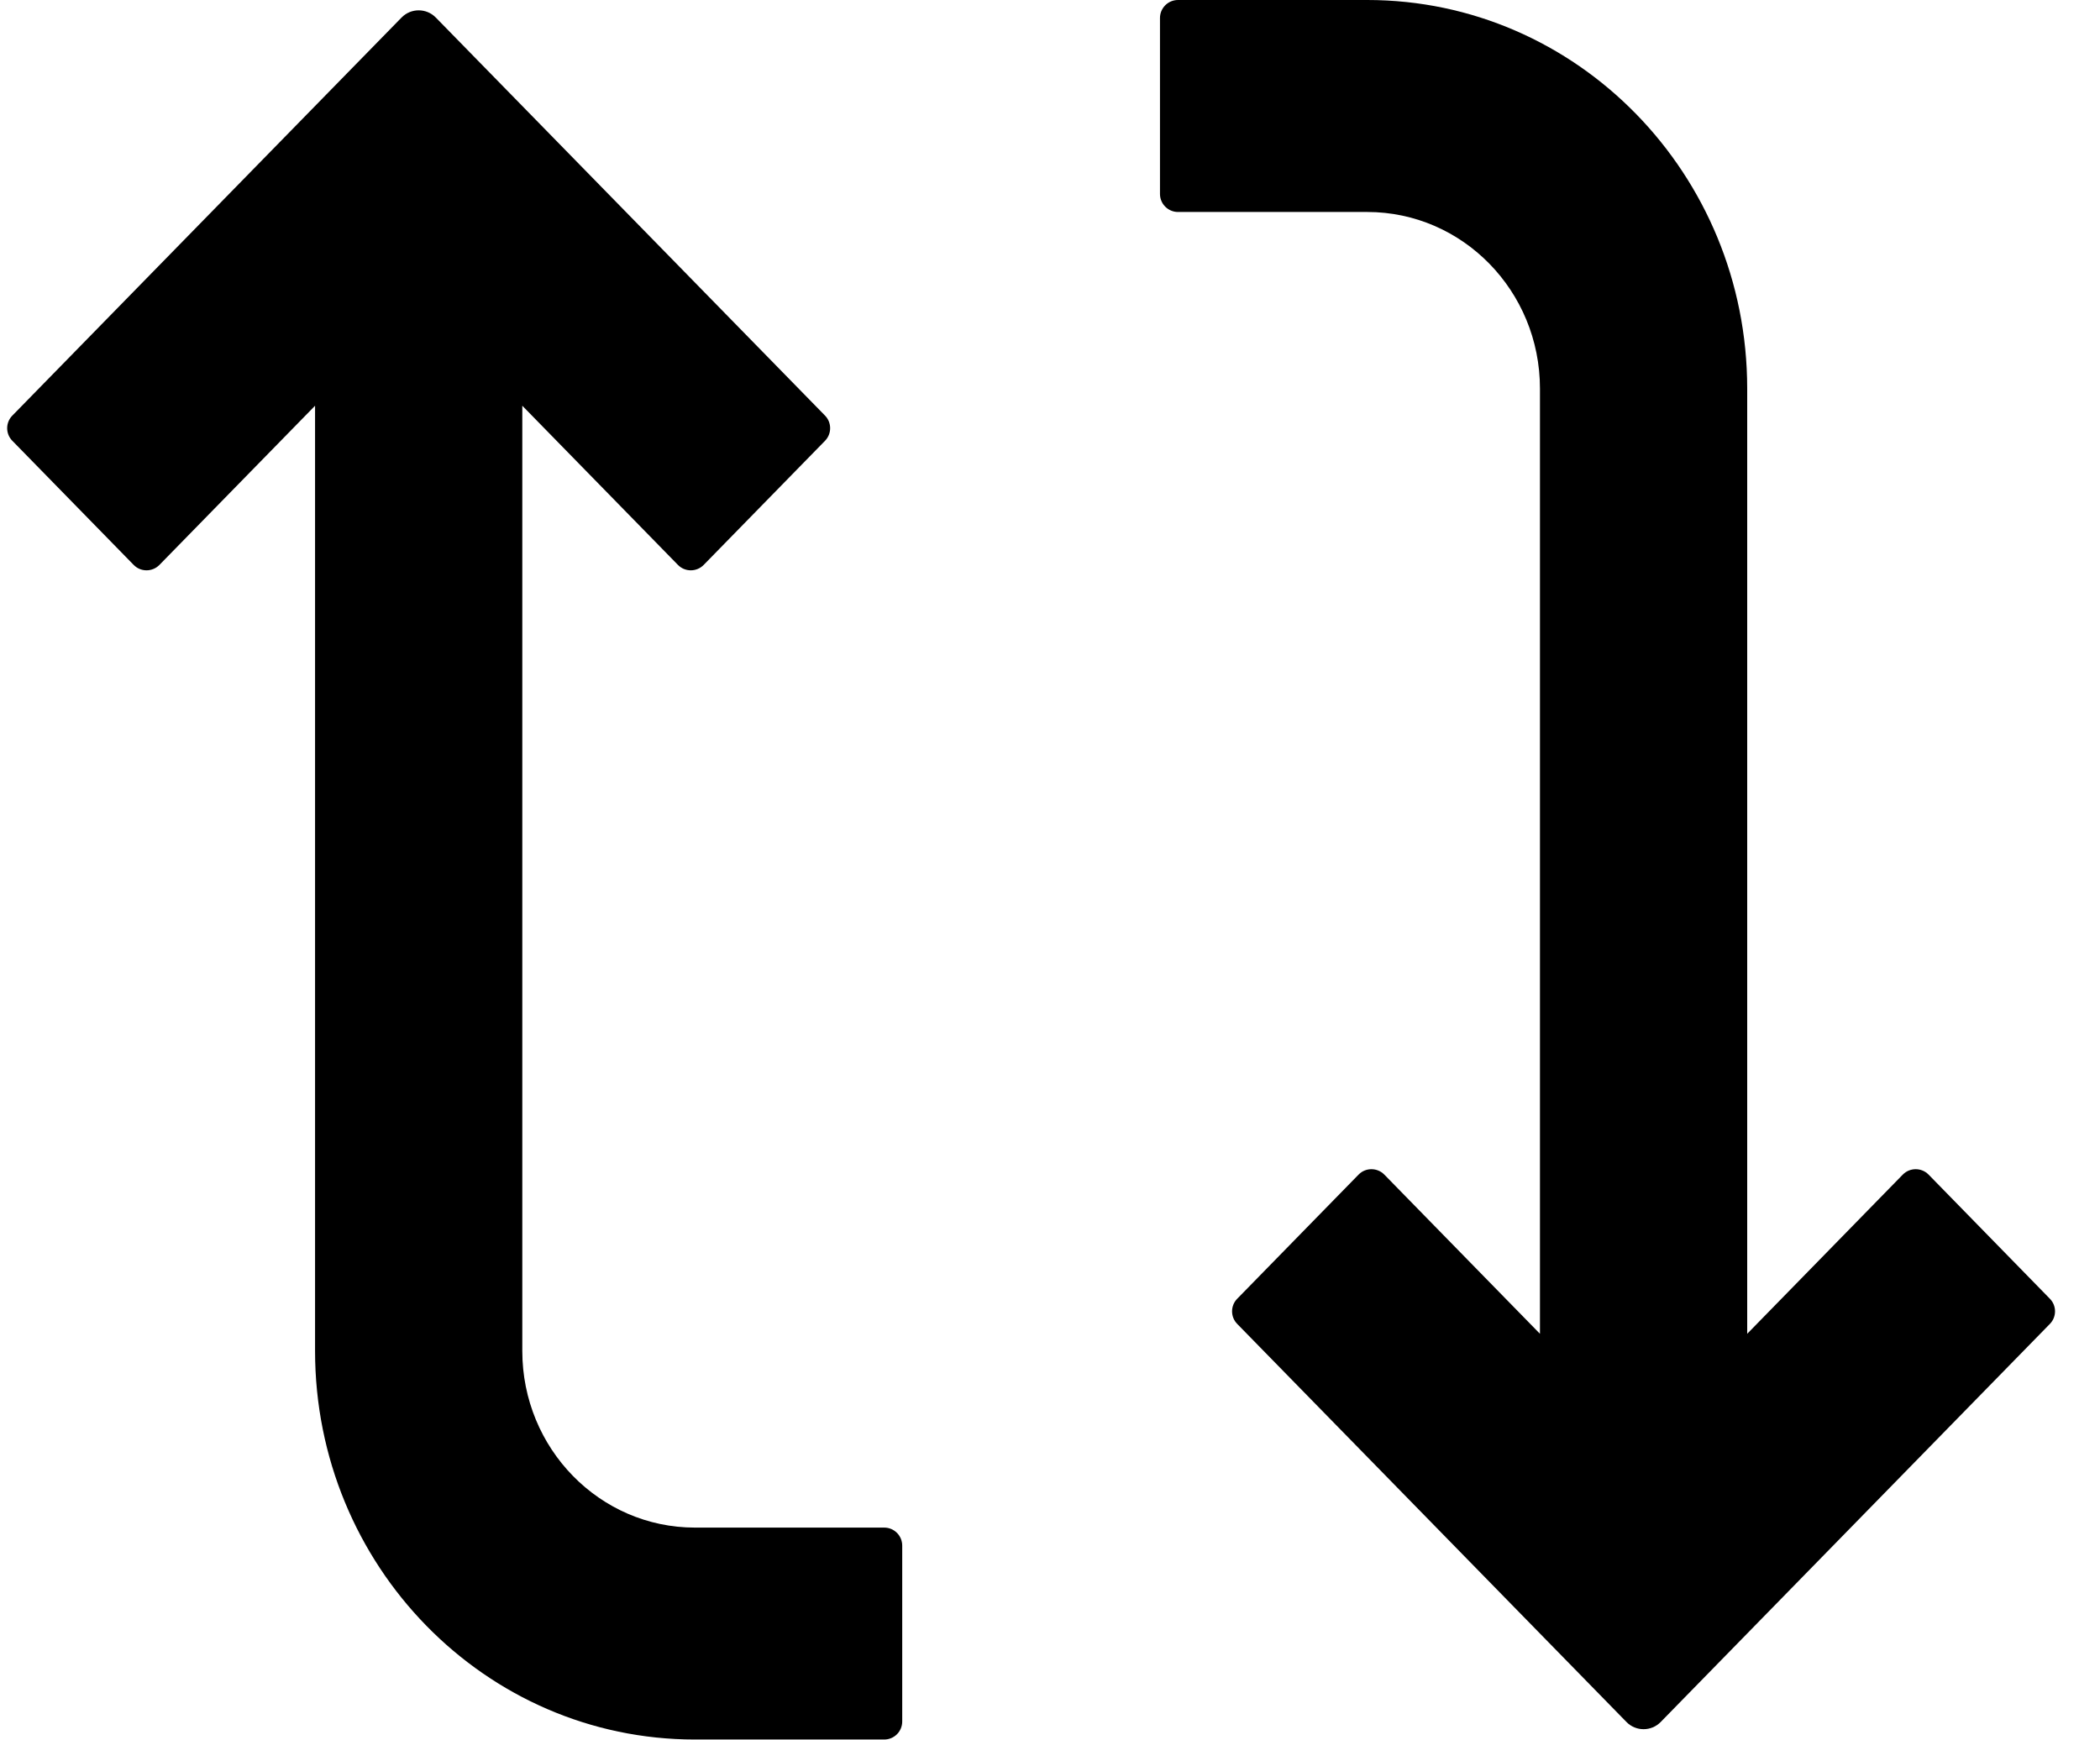
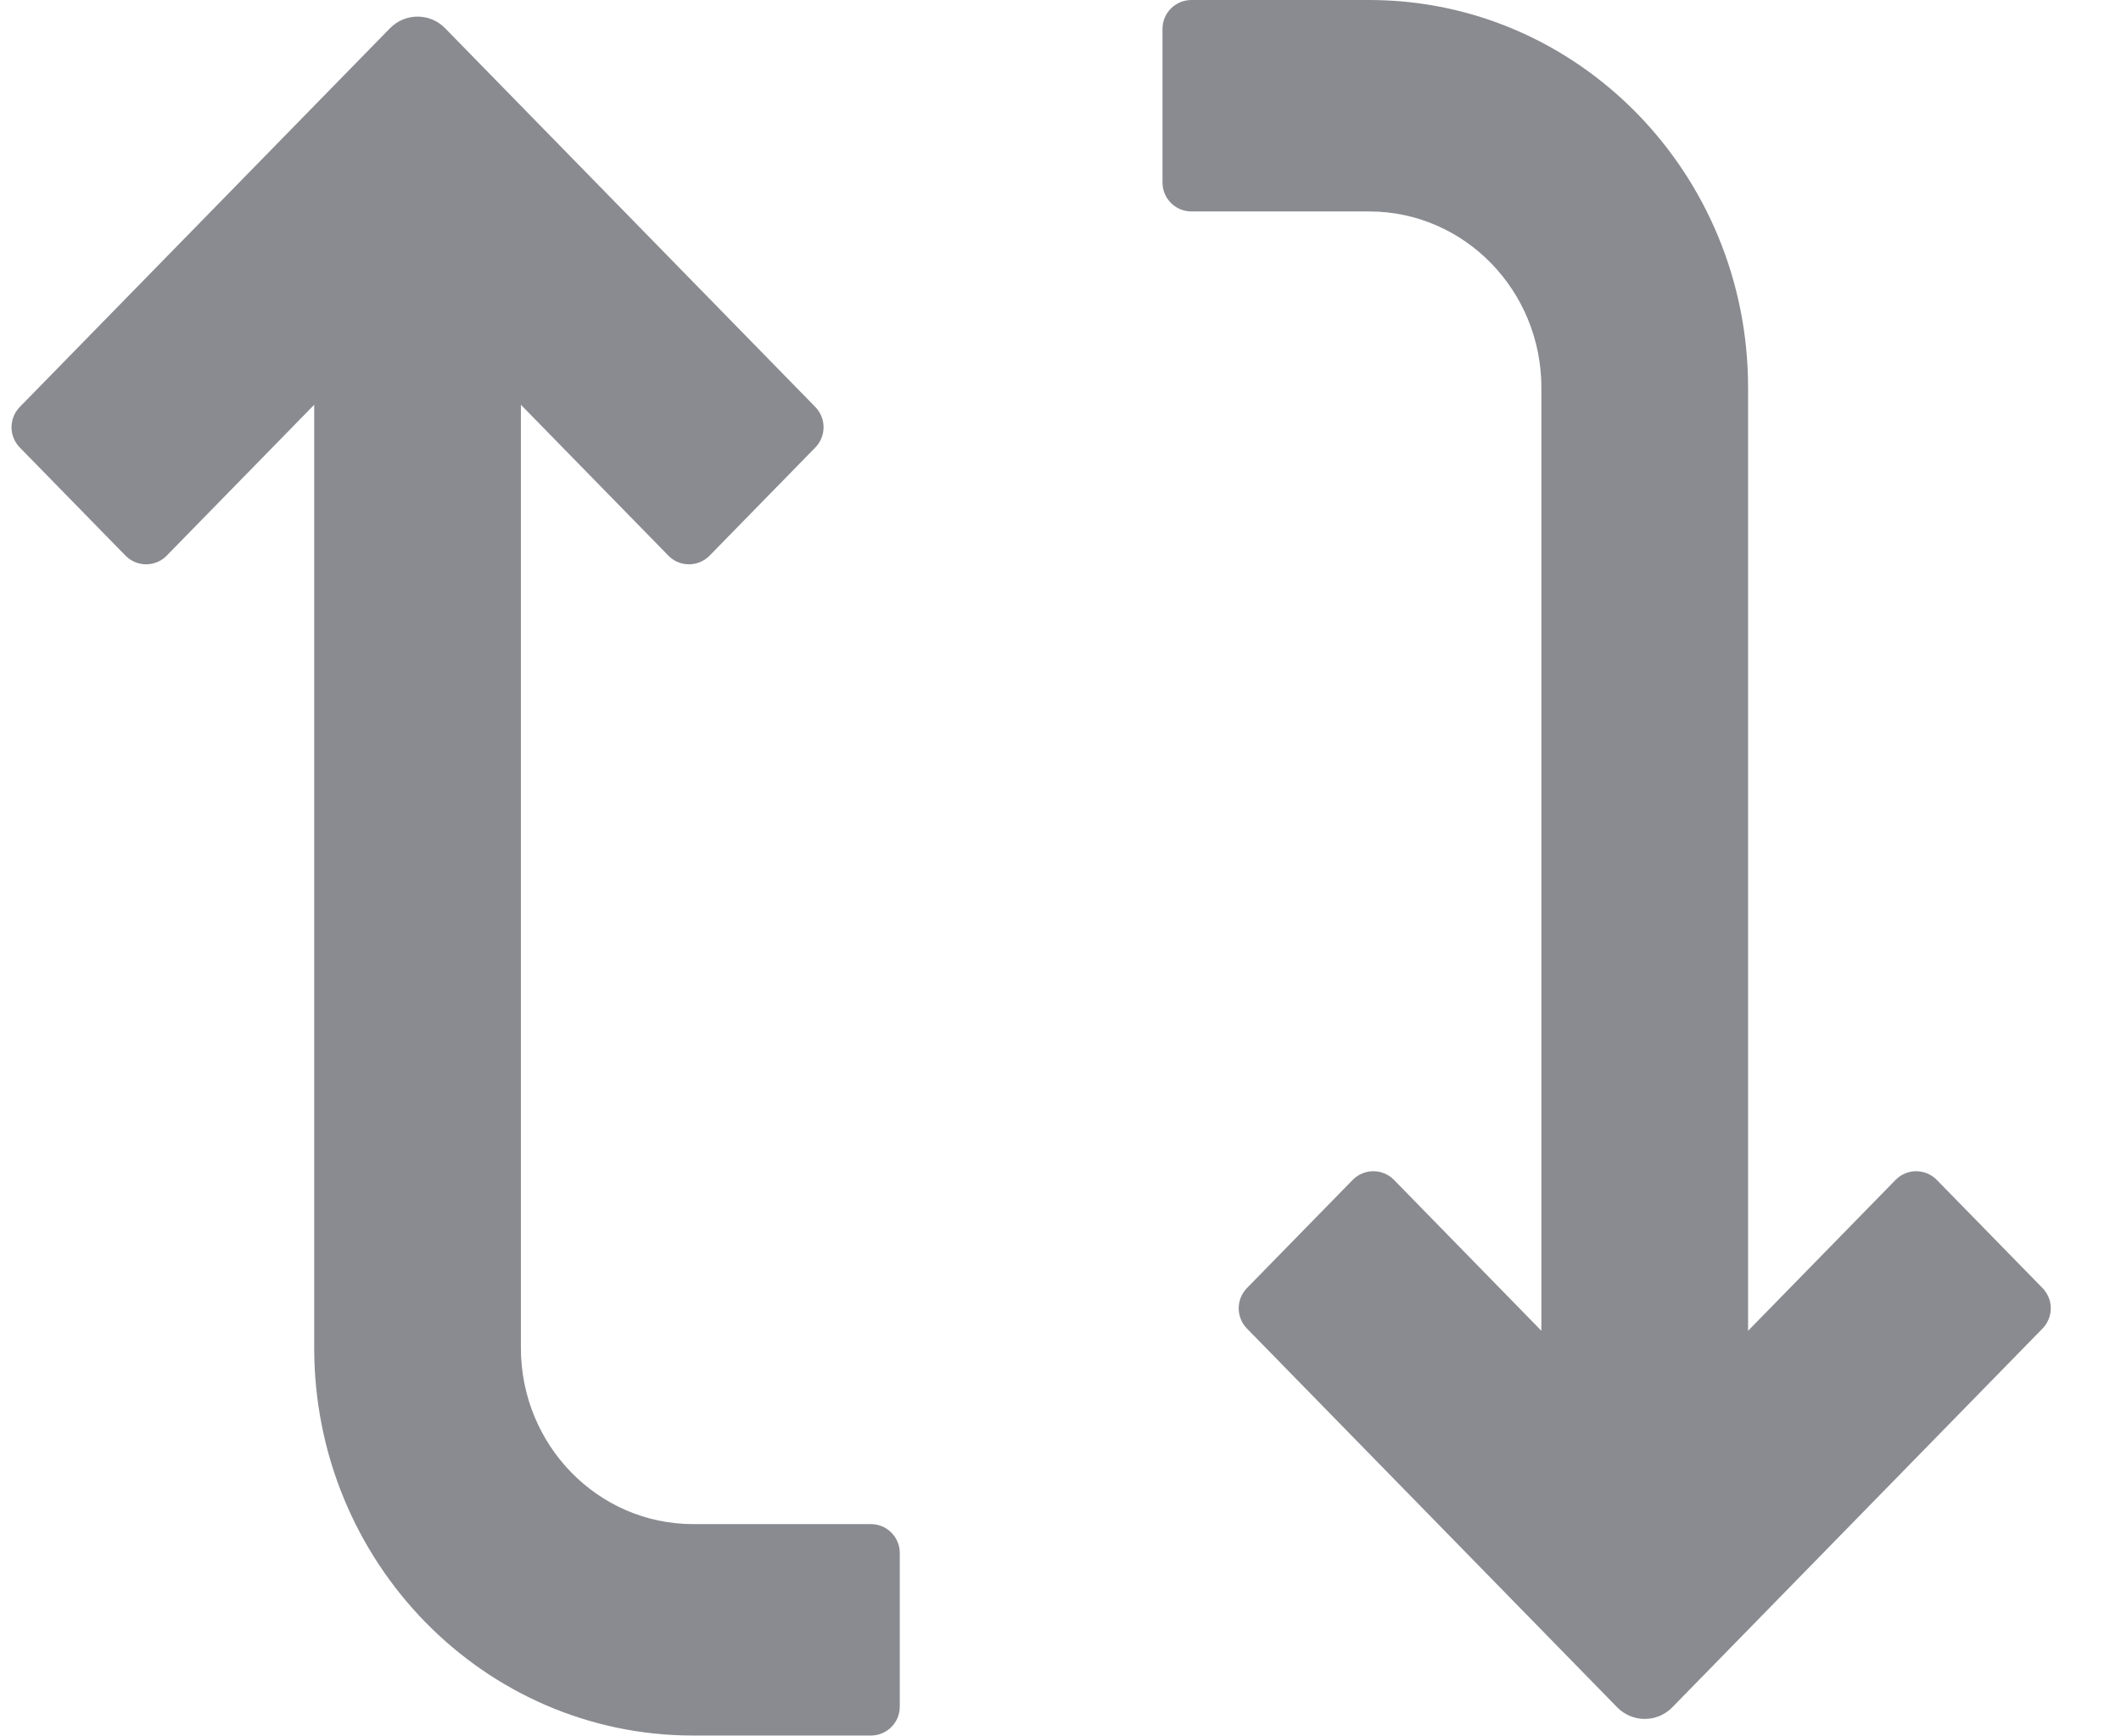
- <svg xmlns="http://www.w3.org/2000/svg" width="35" height="29" viewBox="0 0 35 29" fill="none">
-   <path fill-rule="evenodd" clip-rule="evenodd" d="M6.692 0.293C6.849 0.132 7.107 0.132 7.264 0.293L13.751 6.929C13.864 7.045 13.864 7.232 13.751 7.348L11.728 9.418C11.61 9.538 11.416 9.538 11.299 9.418L8.705 6.764V22.522C8.705 24.148 9.993 25.467 11.583 25.467H14.737C14.903 25.467 15.037 25.601 15.037 25.767V28.7C15.037 28.866 14.903 29 14.737 29H11.583C8.086 29 5.251 26.1 5.251 22.522V6.764L2.657 9.418C2.539 9.538 2.345 9.538 2.228 9.418L0.205 7.348C0.091 7.232 0.091 7.045 0.205 6.929L6.692 0.293Z" fill="black" />
-   <path fill-rule="evenodd" clip-rule="evenodd" d="M27.679 28.707C27.522 28.868 27.264 28.868 27.107 28.707L20.62 22.071C20.506 21.955 20.506 21.768 20.62 21.652L22.643 19.582C22.76 19.462 22.954 19.462 23.072 19.582L25.666 22.236V6.478C25.666 4.852 24.377 3.534 22.787 3.534H19.633C19.468 3.534 19.333 3.399 19.333 3.234V0.3C19.333 0.134 19.468 1.71661e-05 19.633 1.71661e-05H22.787C26.285 1.71661e-05 29.12 2.9 29.12 6.478V22.236L31.713 19.582C31.831 19.462 32.025 19.462 32.143 19.582L34.165 21.652C34.279 21.768 34.279 21.955 34.165 22.071L27.679 28.707Z" fill="black" />
+ <svg xmlns="http://www.w3.org/2000/svg" width="22" height="18" viewBox="0 0 22 18" fill="none">
+   <path fill-rule="evenodd" clip-rule="evenodd" d="M4.045 0.293C4.202 0.132 4.46 0.132 4.617 0.293L8.457 4.221C8.571 4.338 8.571 4.524 8.457 4.641L7.361 5.762C7.243 5.883 7.049 5.883 6.932 5.762L5.403 4.198V13.979C5.403 14.989 6.203 15.807 7.189 15.807H9.033C9.199 15.807 9.333 15.941 9.333 16.107V17.7C9.333 17.866 9.199 18 9.033 18H7.189C5.019 18 3.259 16.2 3.259 13.979V4.198L1.73 5.762C1.613 5.883 1.419 5.883 1.301 5.762L0.205 4.641C0.091 4.524 0.091 4.338 0.205 4.221L4.045 0.293Z" fill="#161823" fill-opacity="0.5" />
+   <path fill-rule="evenodd" clip-rule="evenodd" d="M17.346 17.707C17.189 17.868 16.931 17.868 16.774 17.707L12.934 13.779C12.82 13.662 12.82 13.476 12.934 13.359L14.03 12.238C14.148 12.117 14.342 12.117 14.46 12.238L15.988 13.802V4.021C15.988 3.011 15.188 2.193 14.202 2.193H12.358C12.192 2.193 12.058 2.059 12.058 1.893V0.3C12.058 0.134 12.192 1.14441e-05 12.358 1.14441e-05H14.202C16.372 1.14441e-05 18.132 1.8 18.132 4.021V13.802L19.661 12.238C19.778 12.117 19.972 12.117 20.09 12.238L21.186 13.359C21.3 13.476 21.3 13.662 21.186 13.779L17.346 17.707Z" fill="#161823" fill-opacity="0.5" />
</svg>
